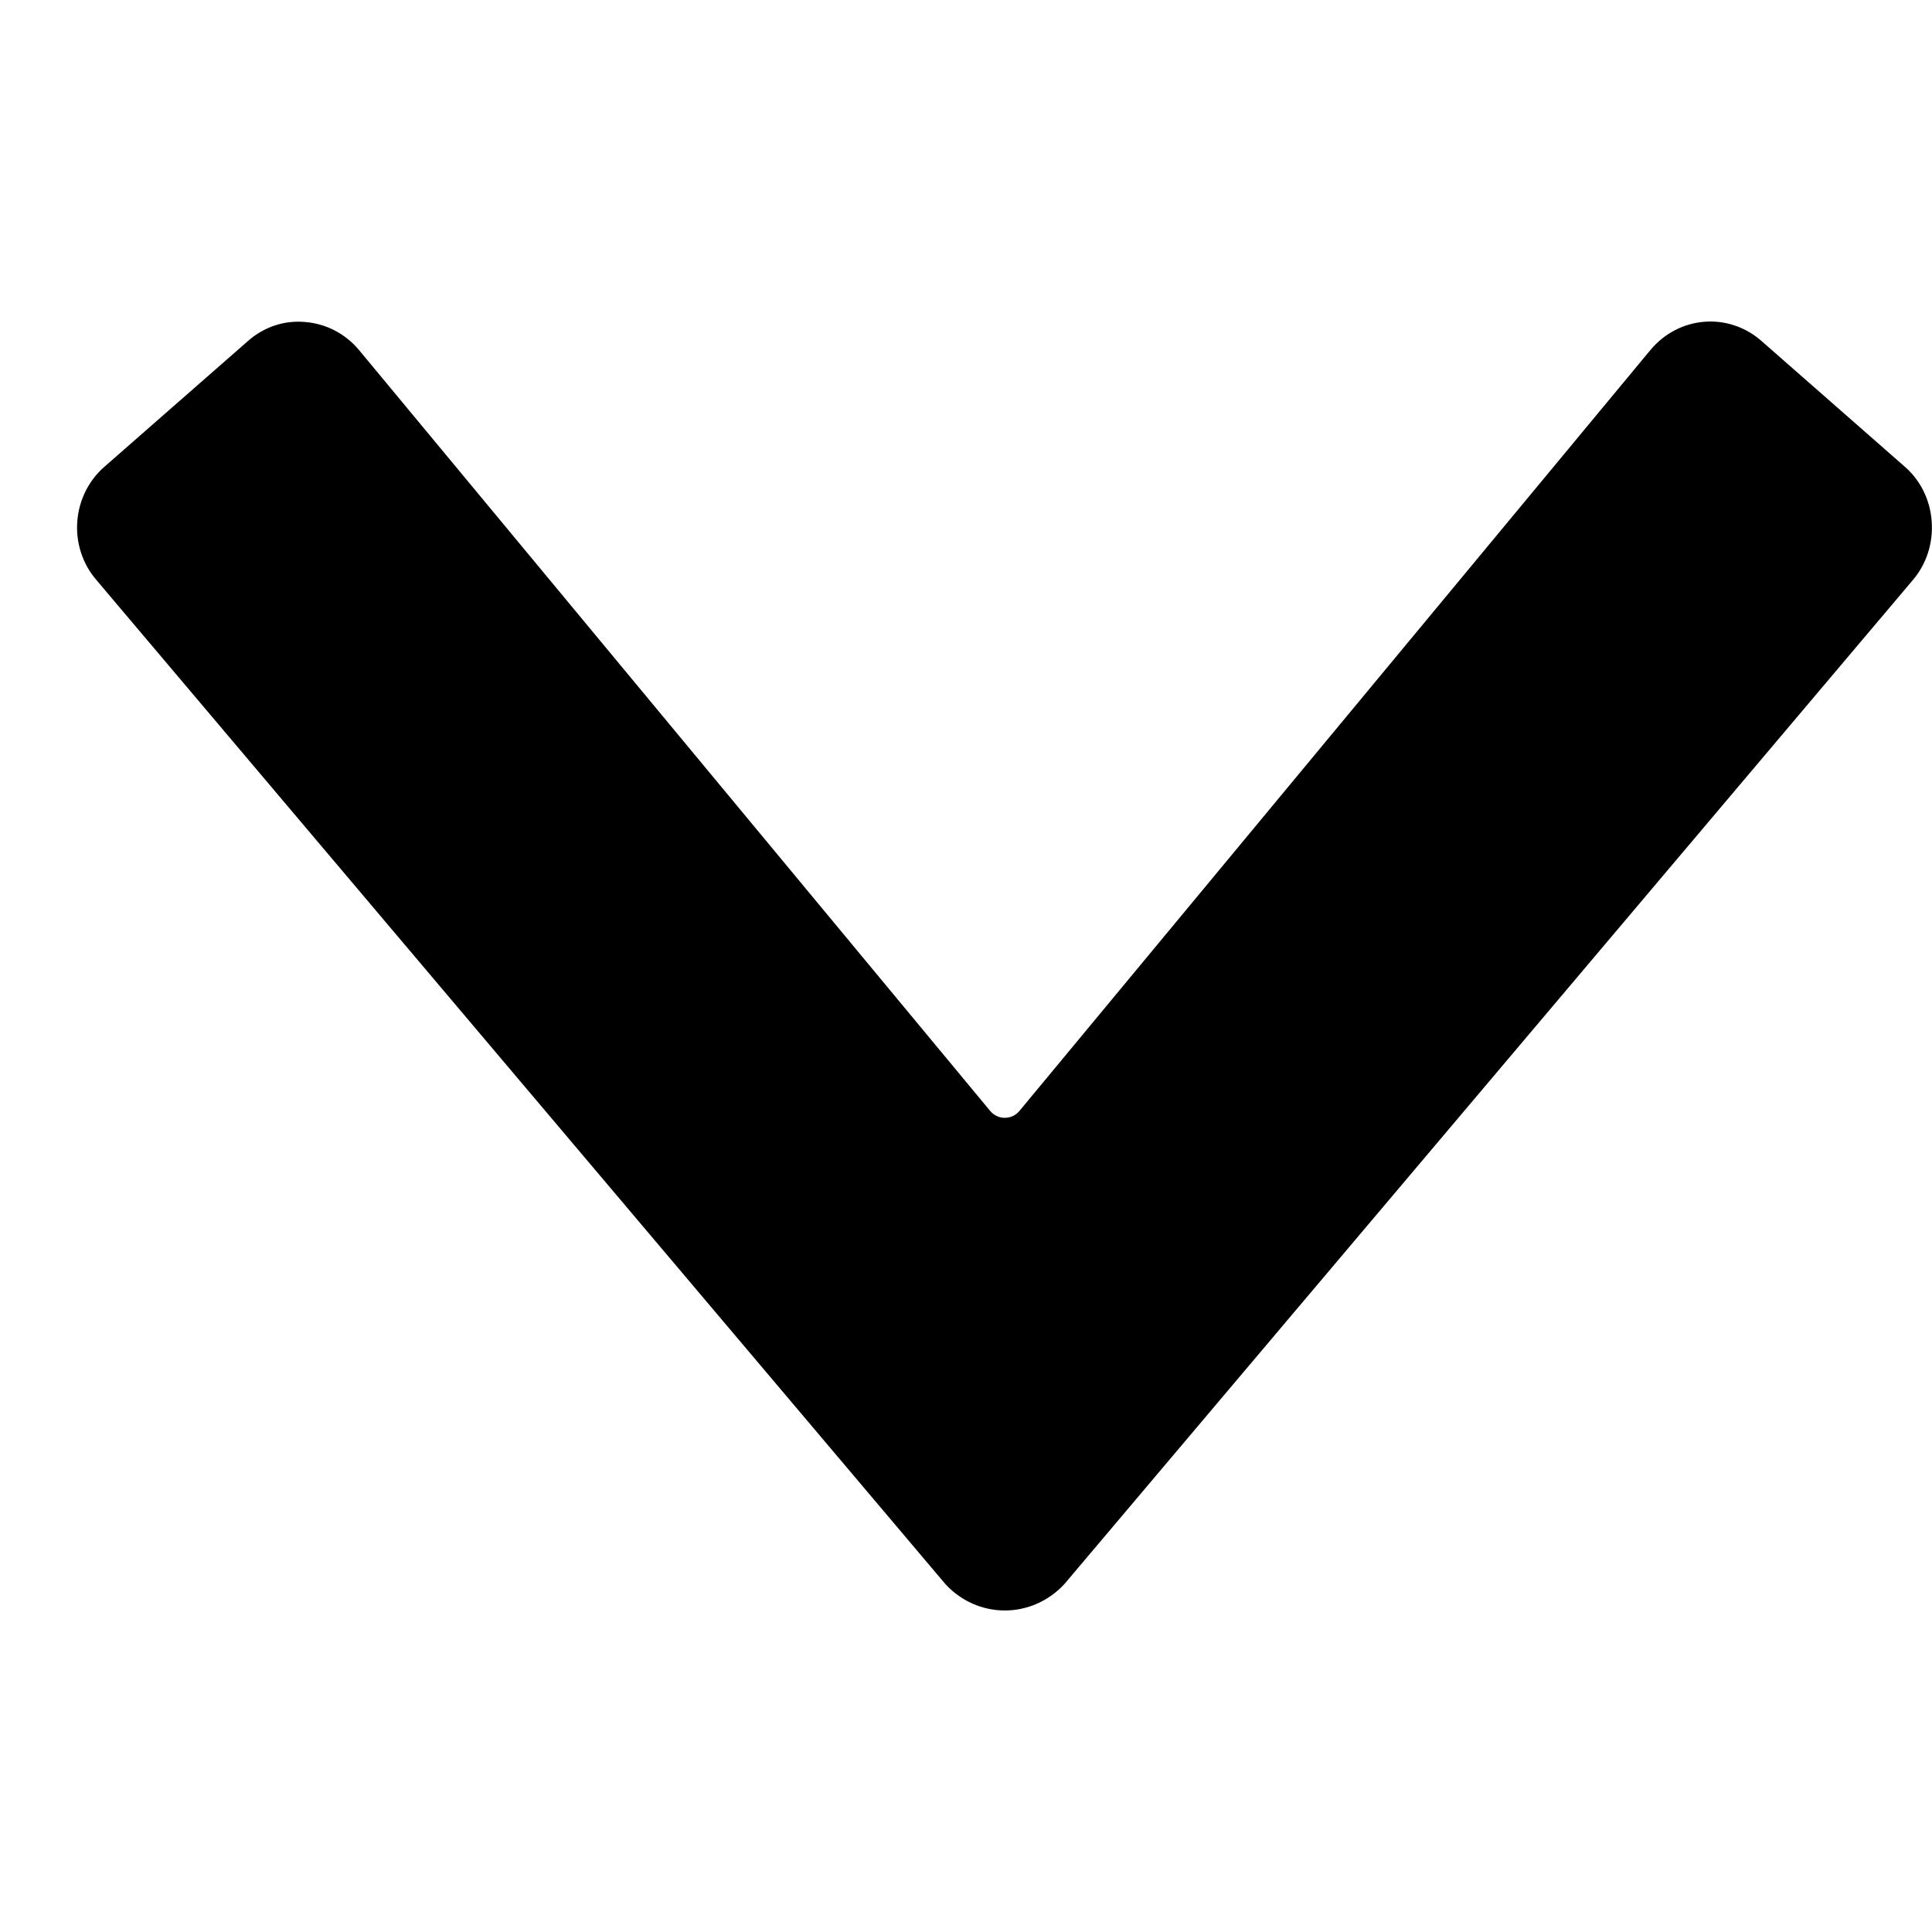
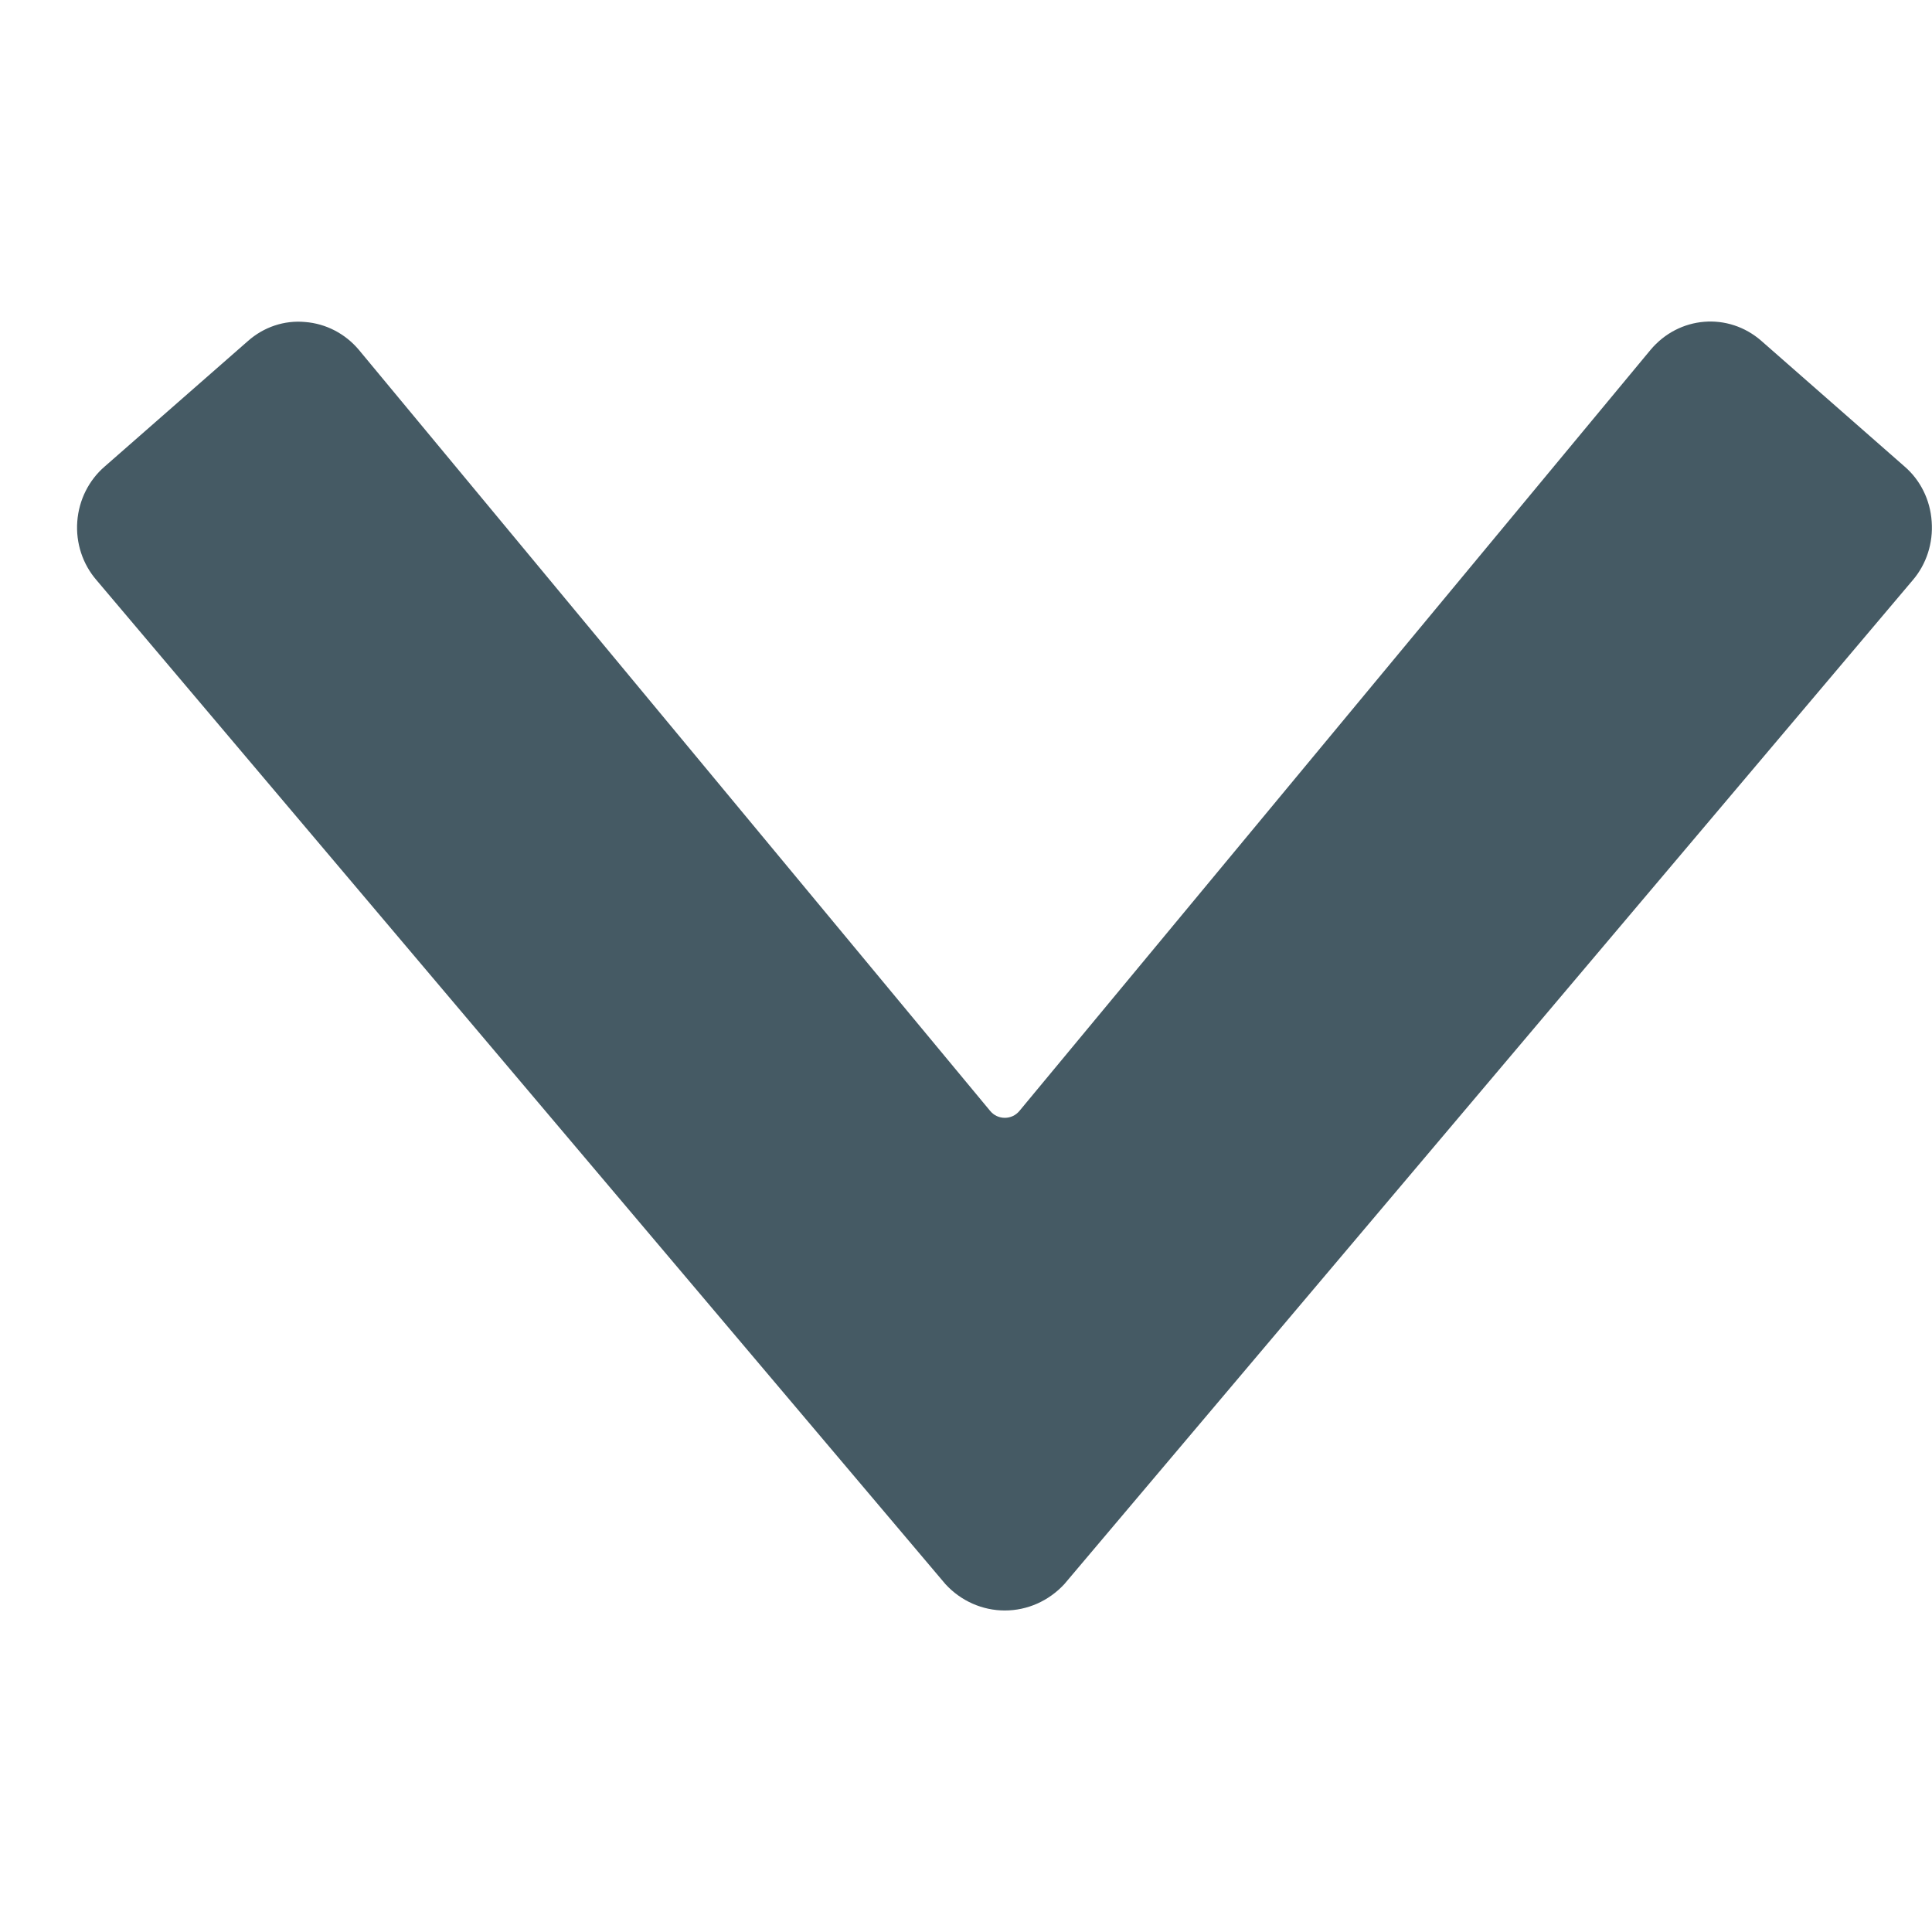
<svg xmlns="http://www.w3.org/2000/svg" width="12" height="12" viewBox="0 0 12 12" fill="none">
-   <path fill-rule="evenodd" clip-rule="evenodd" d="M0.6 3.604L5.872 9.839V9.839C5.968 9.944 6.102 10.003 6.241 10.003C6.381 10.003 6.514 9.944 6.611 9.839L11.88 3.604C11.966 3.504 12.008 3.372 11.998 3.239C11.989 3.105 11.928 2.982 11.829 2.897L10.941 2.118C10.735 1.937 10.428 1.962 10.251 2.174L6.332 6.9C6.309 6.928 6.276 6.943 6.241 6.943C6.206 6.943 6.173 6.928 6.15 6.9L2.229 2.173C2.144 2.072 2.024 2.01 1.895 2C1.766 1.988 1.638 2.031 1.539 2.119L0.651 2.897C0.552 2.982 0.49 3.105 0.48 3.239C0.47 3.372 0.513 3.504 0.6 3.604Z" fill="black" />
+   <path fill-rule="evenodd" clip-rule="evenodd" d="M0.6 3.604L5.872 9.839V9.839C5.968 9.944 6.102 10.003 6.241 10.003C6.381 10.003 6.514 9.944 6.611 9.839L11.88 3.604C11.966 3.504 12.008 3.372 11.998 3.239C11.989 3.105 11.928 2.982 11.829 2.897L10.941 2.118C10.735 1.937 10.428 1.962 10.251 2.174L6.332 6.9C6.309 6.928 6.276 6.943 6.241 6.943C6.206 6.943 6.173 6.928 6.15 6.9L2.229 2.173C2.144 2.072 2.024 2.01 1.895 2C1.766 1.988 1.638 2.031 1.539 2.119L0.651 2.897C0.552 2.982 0.49 3.105 0.48 3.239C0.47 3.372 0.513 3.504 0.6 3.604Z" fill="#455A64" />
</svg>
